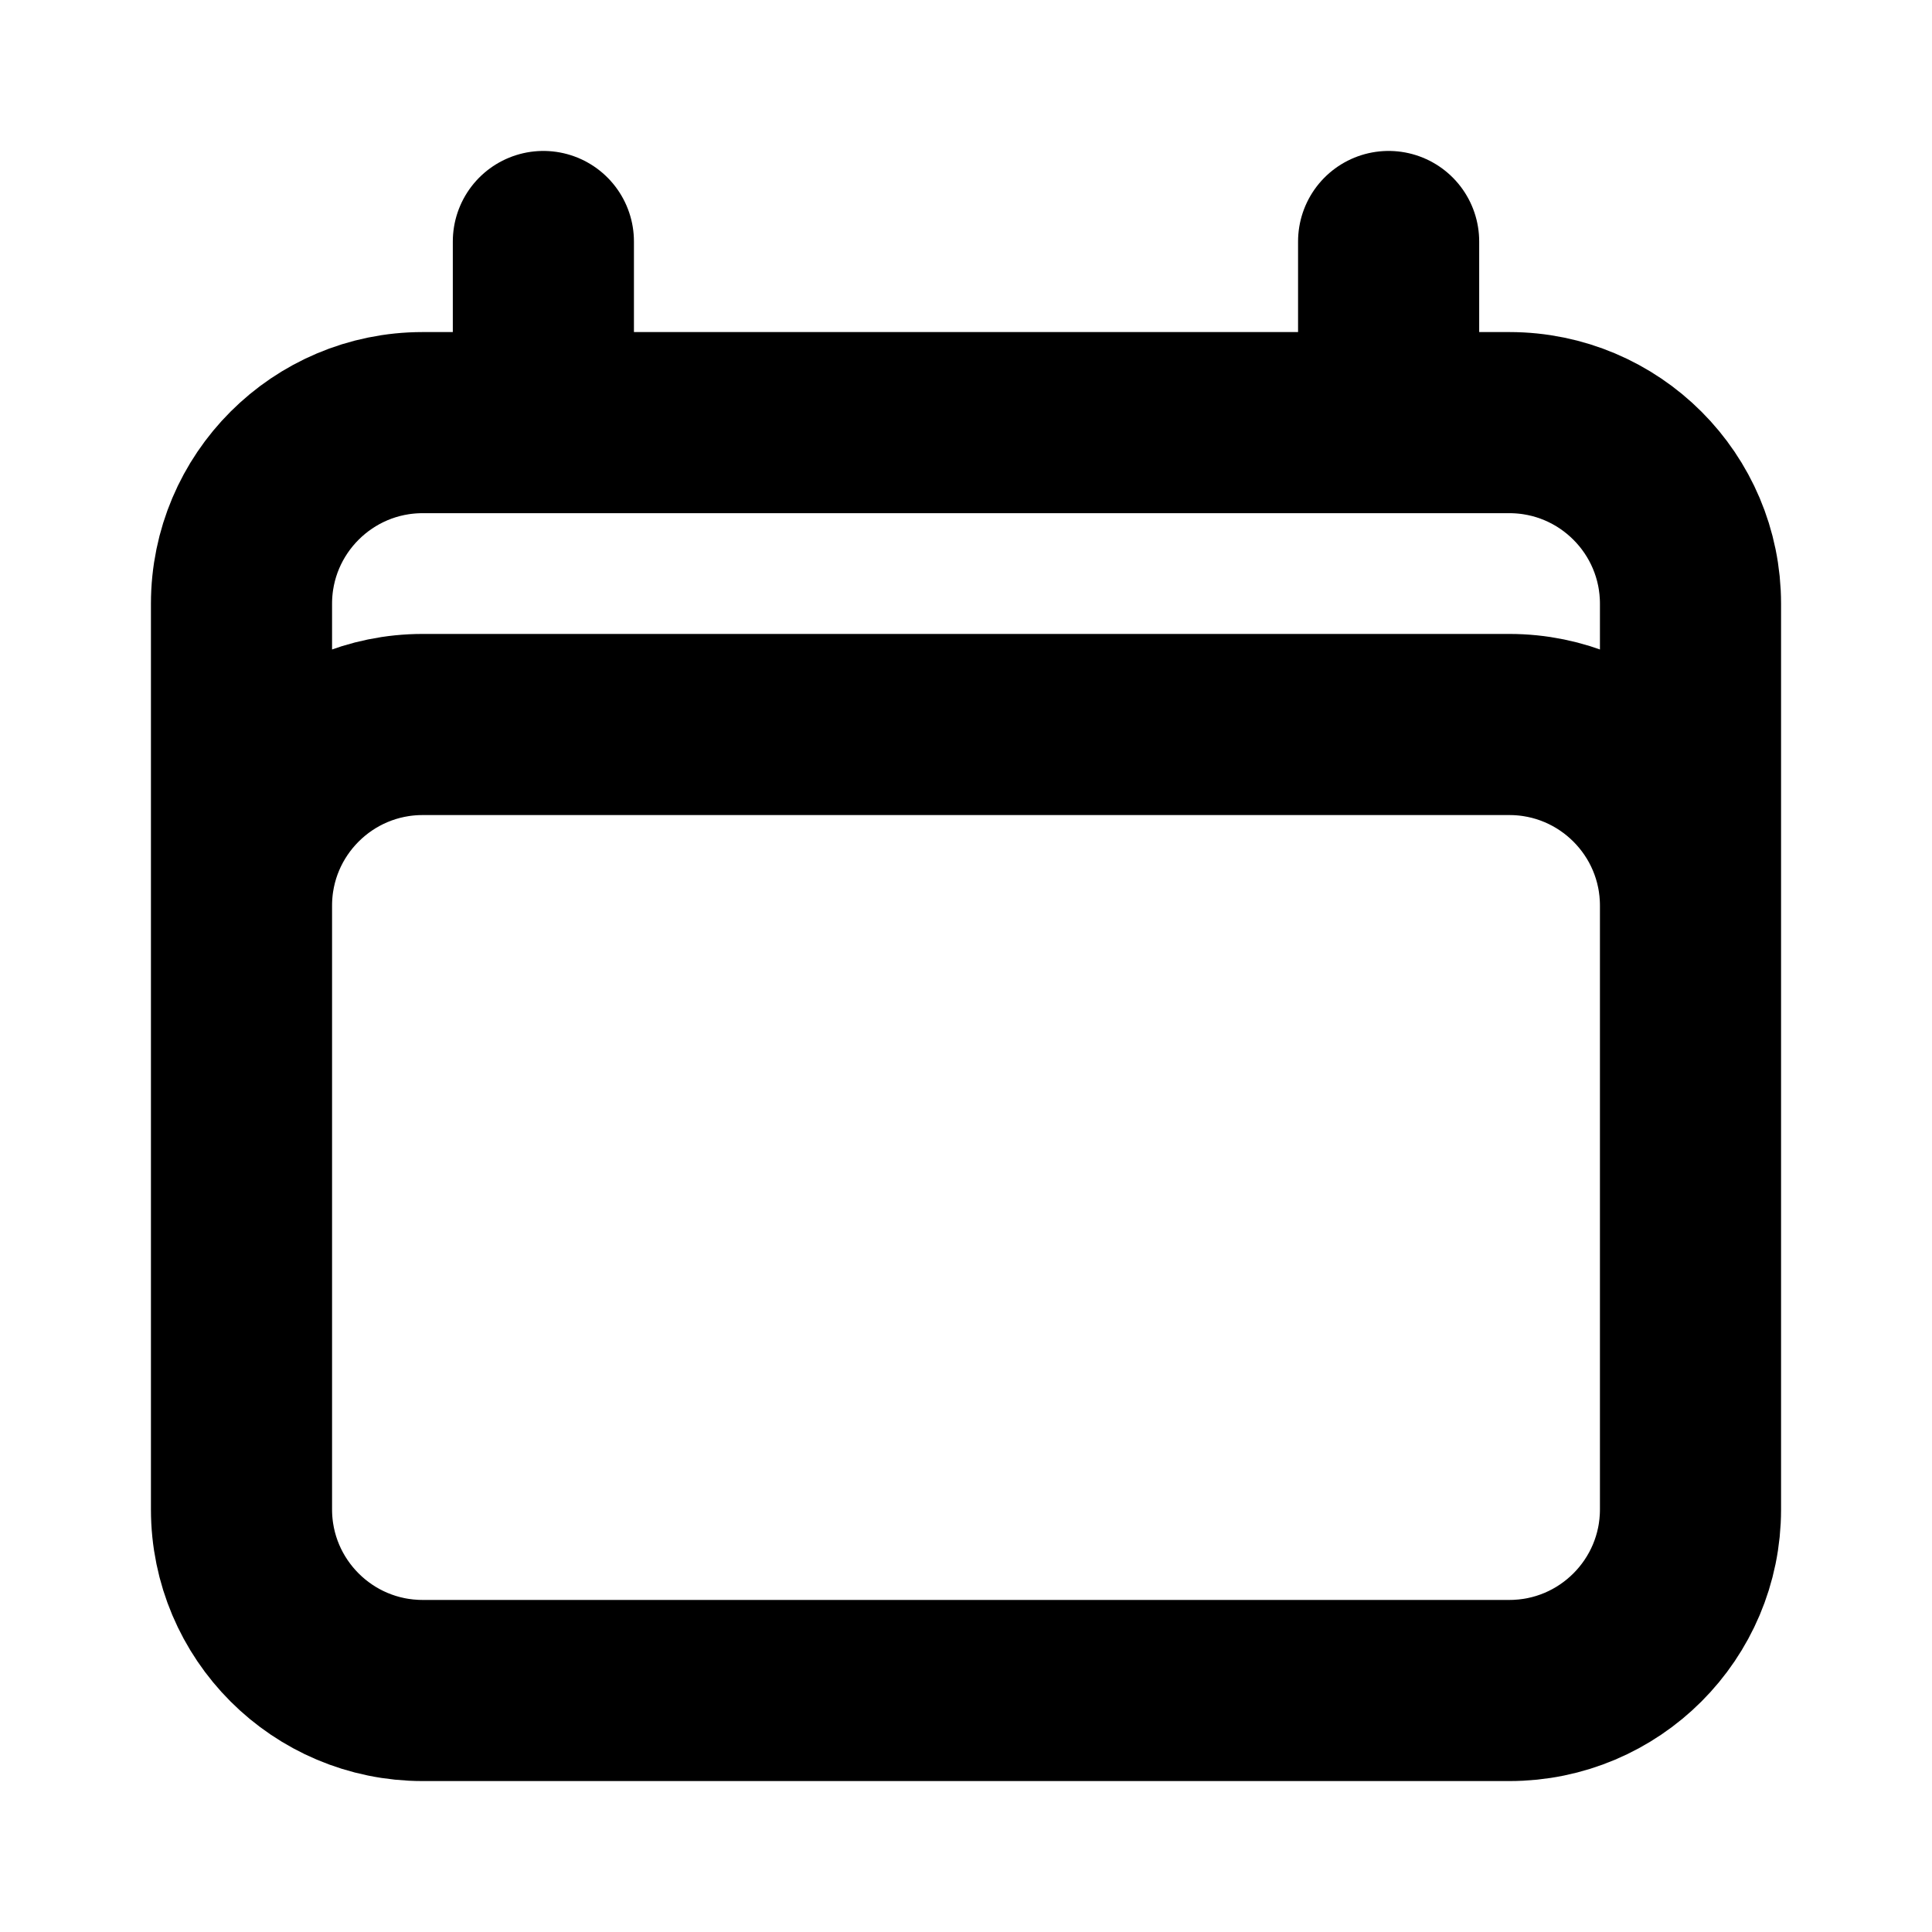
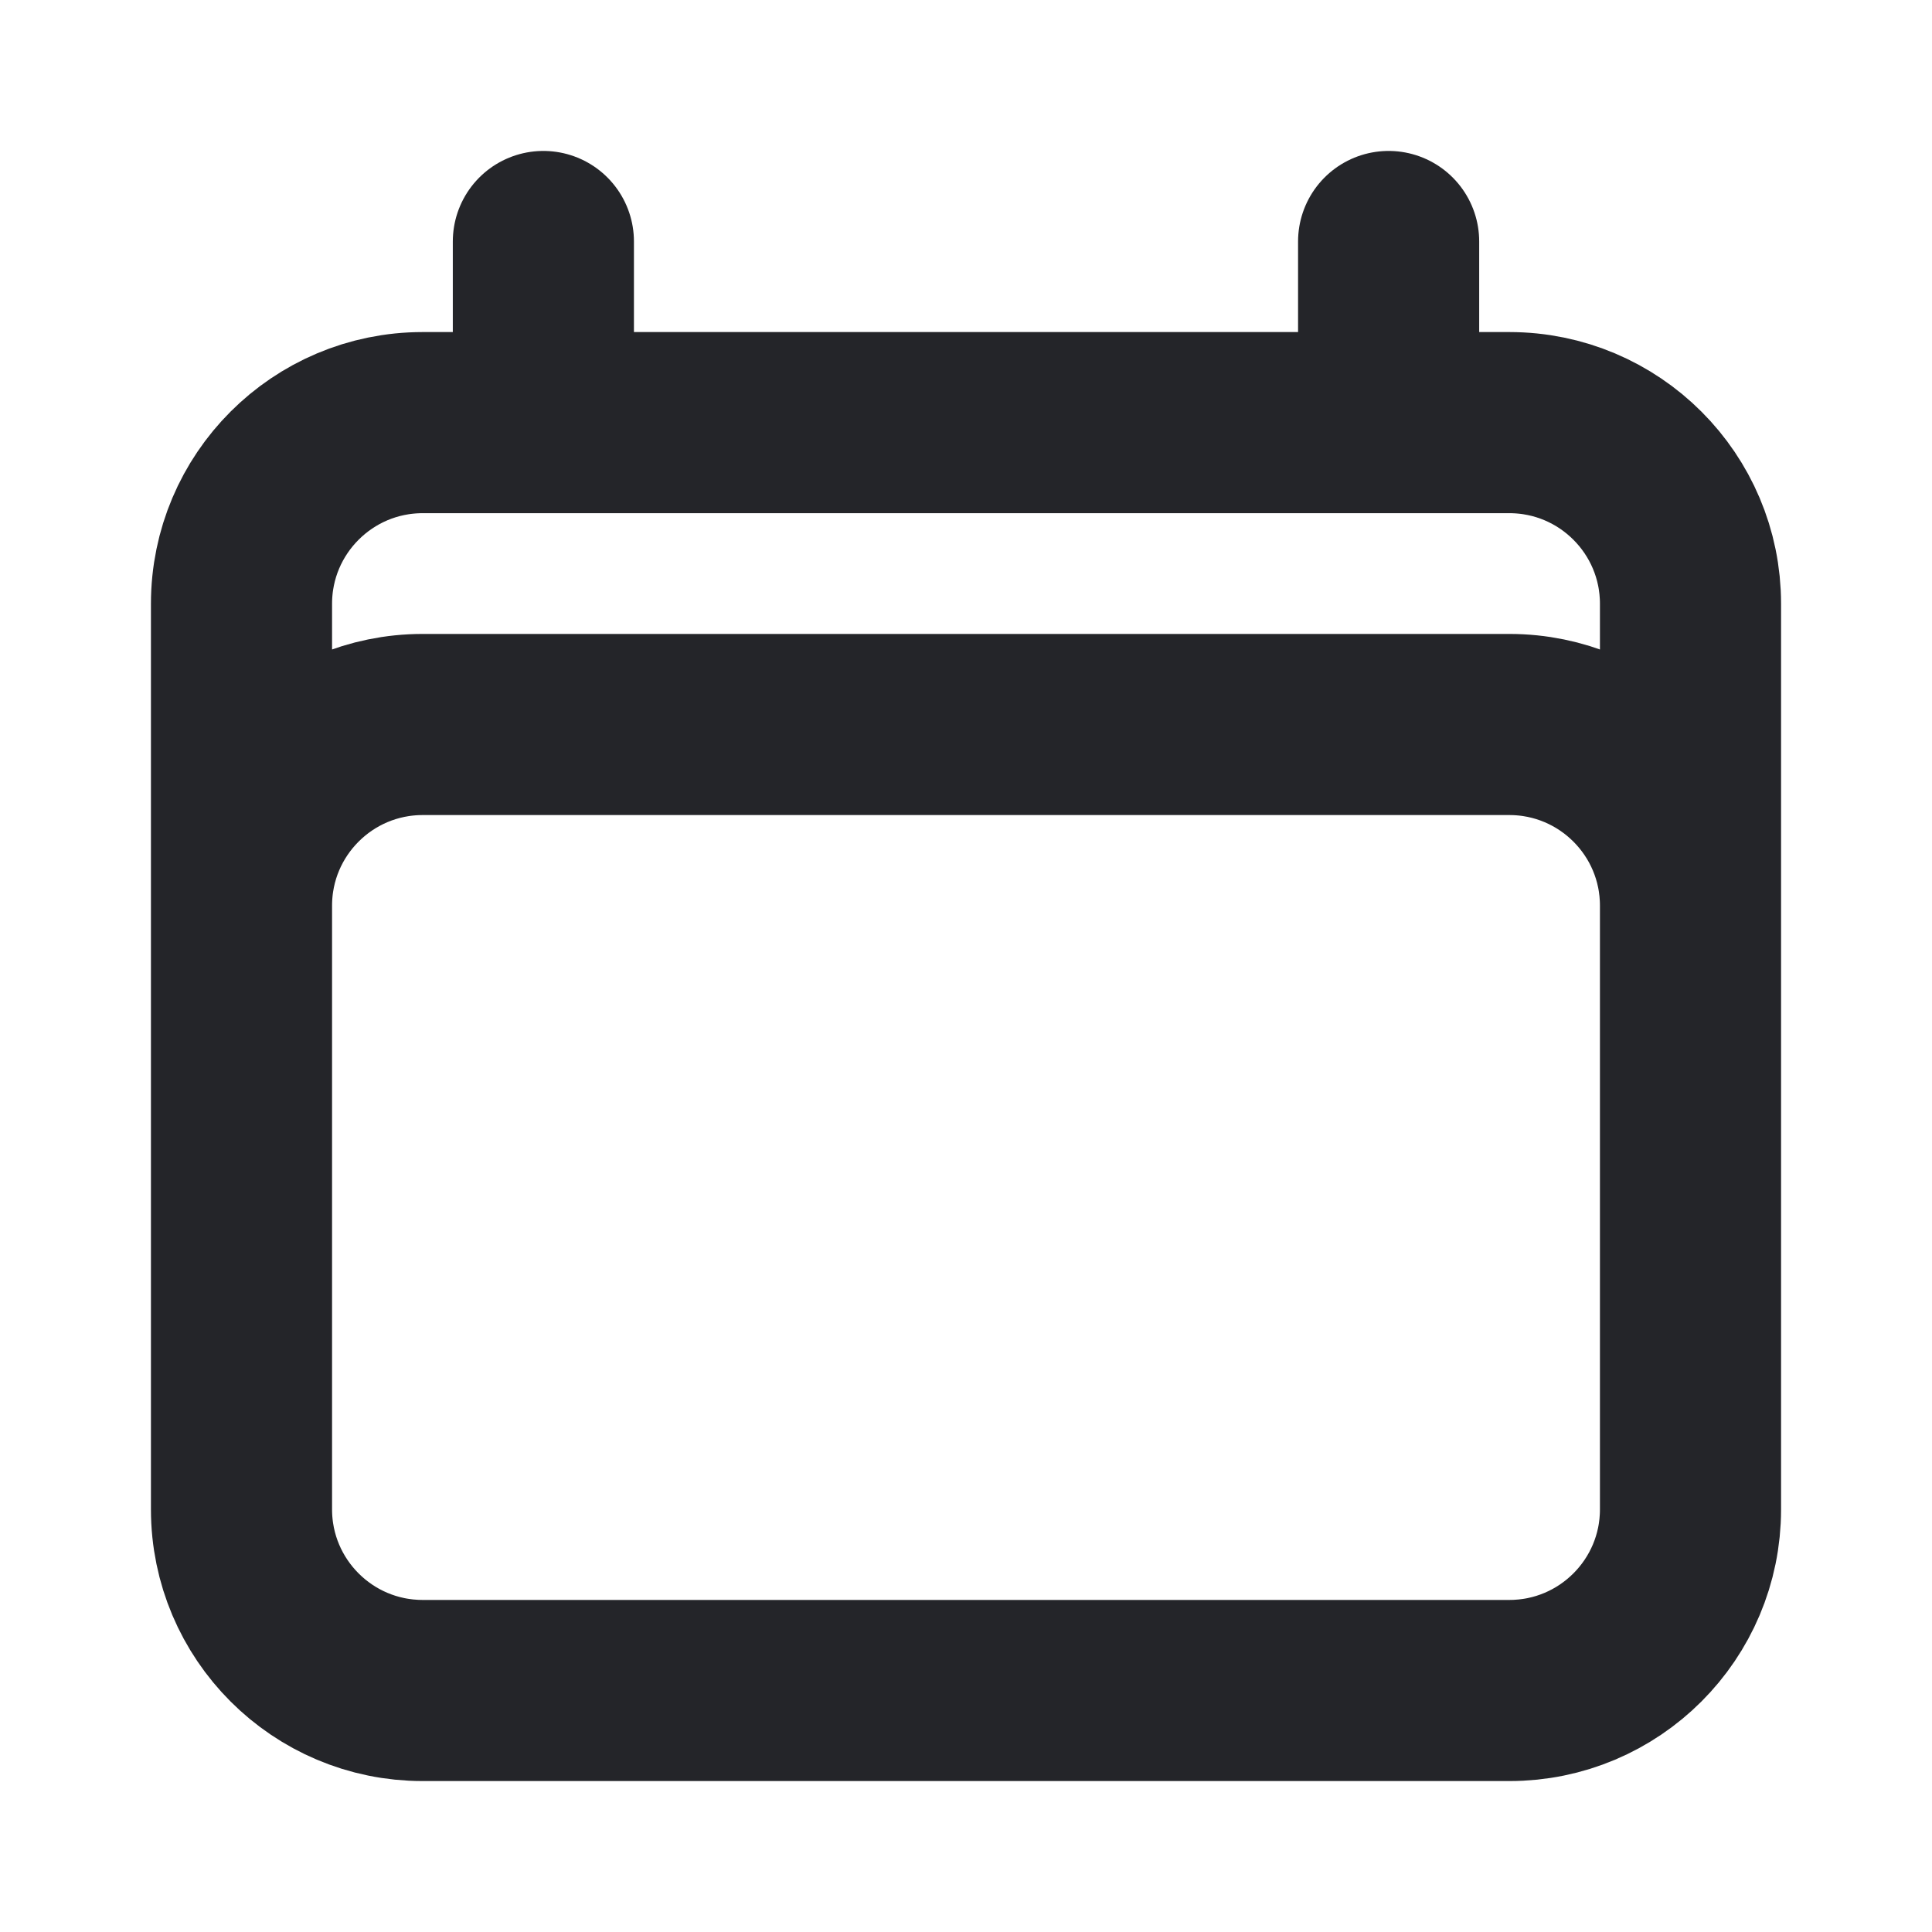
<svg xmlns="http://www.w3.org/2000/svg" width="16" height="16" viewBox="0 0 16 16" fill="none">
-   <path d="M4.5 2V3.5M11.5 2V3.5M2 12.5V5C2 4.172 2.672 3.5 3.5 3.5H12.5C13.328 3.5 14 4.172 14 5V12.5M2 12.5C2 13.328 2.672 14 3.5 14H12.5C13.328 14 14 13.328 14 12.5M2 12.5V7.5C2 6.672 2.672 6 3.5 6H12.5C13.328 6 14 6.672 14 7.5V12.5" stroke="currentColor" stroke-width="1.5" stroke-linecap="round" stroke-linejoin="round" />
+   <path d="M4.5 2V3.5M11.5 2V3.5M2 12.5V5C2 4.172 2.672 3.5 3.5 3.5H12.5C13.328 3.5 14 4.172 14 5V12.5M2 12.5C2 13.328 2.672 14 3.5 14H12.5C13.328 14 14 13.328 14 12.5M2 12.5V7.5C2 6.672 2.672 6 3.5 6H12.5C13.328 6 14 6.672 14 7.5V12.5" stroke="#242529" stroke-width="1.5" stroke-linecap="round" stroke-linejoin="round" />
</svg>
